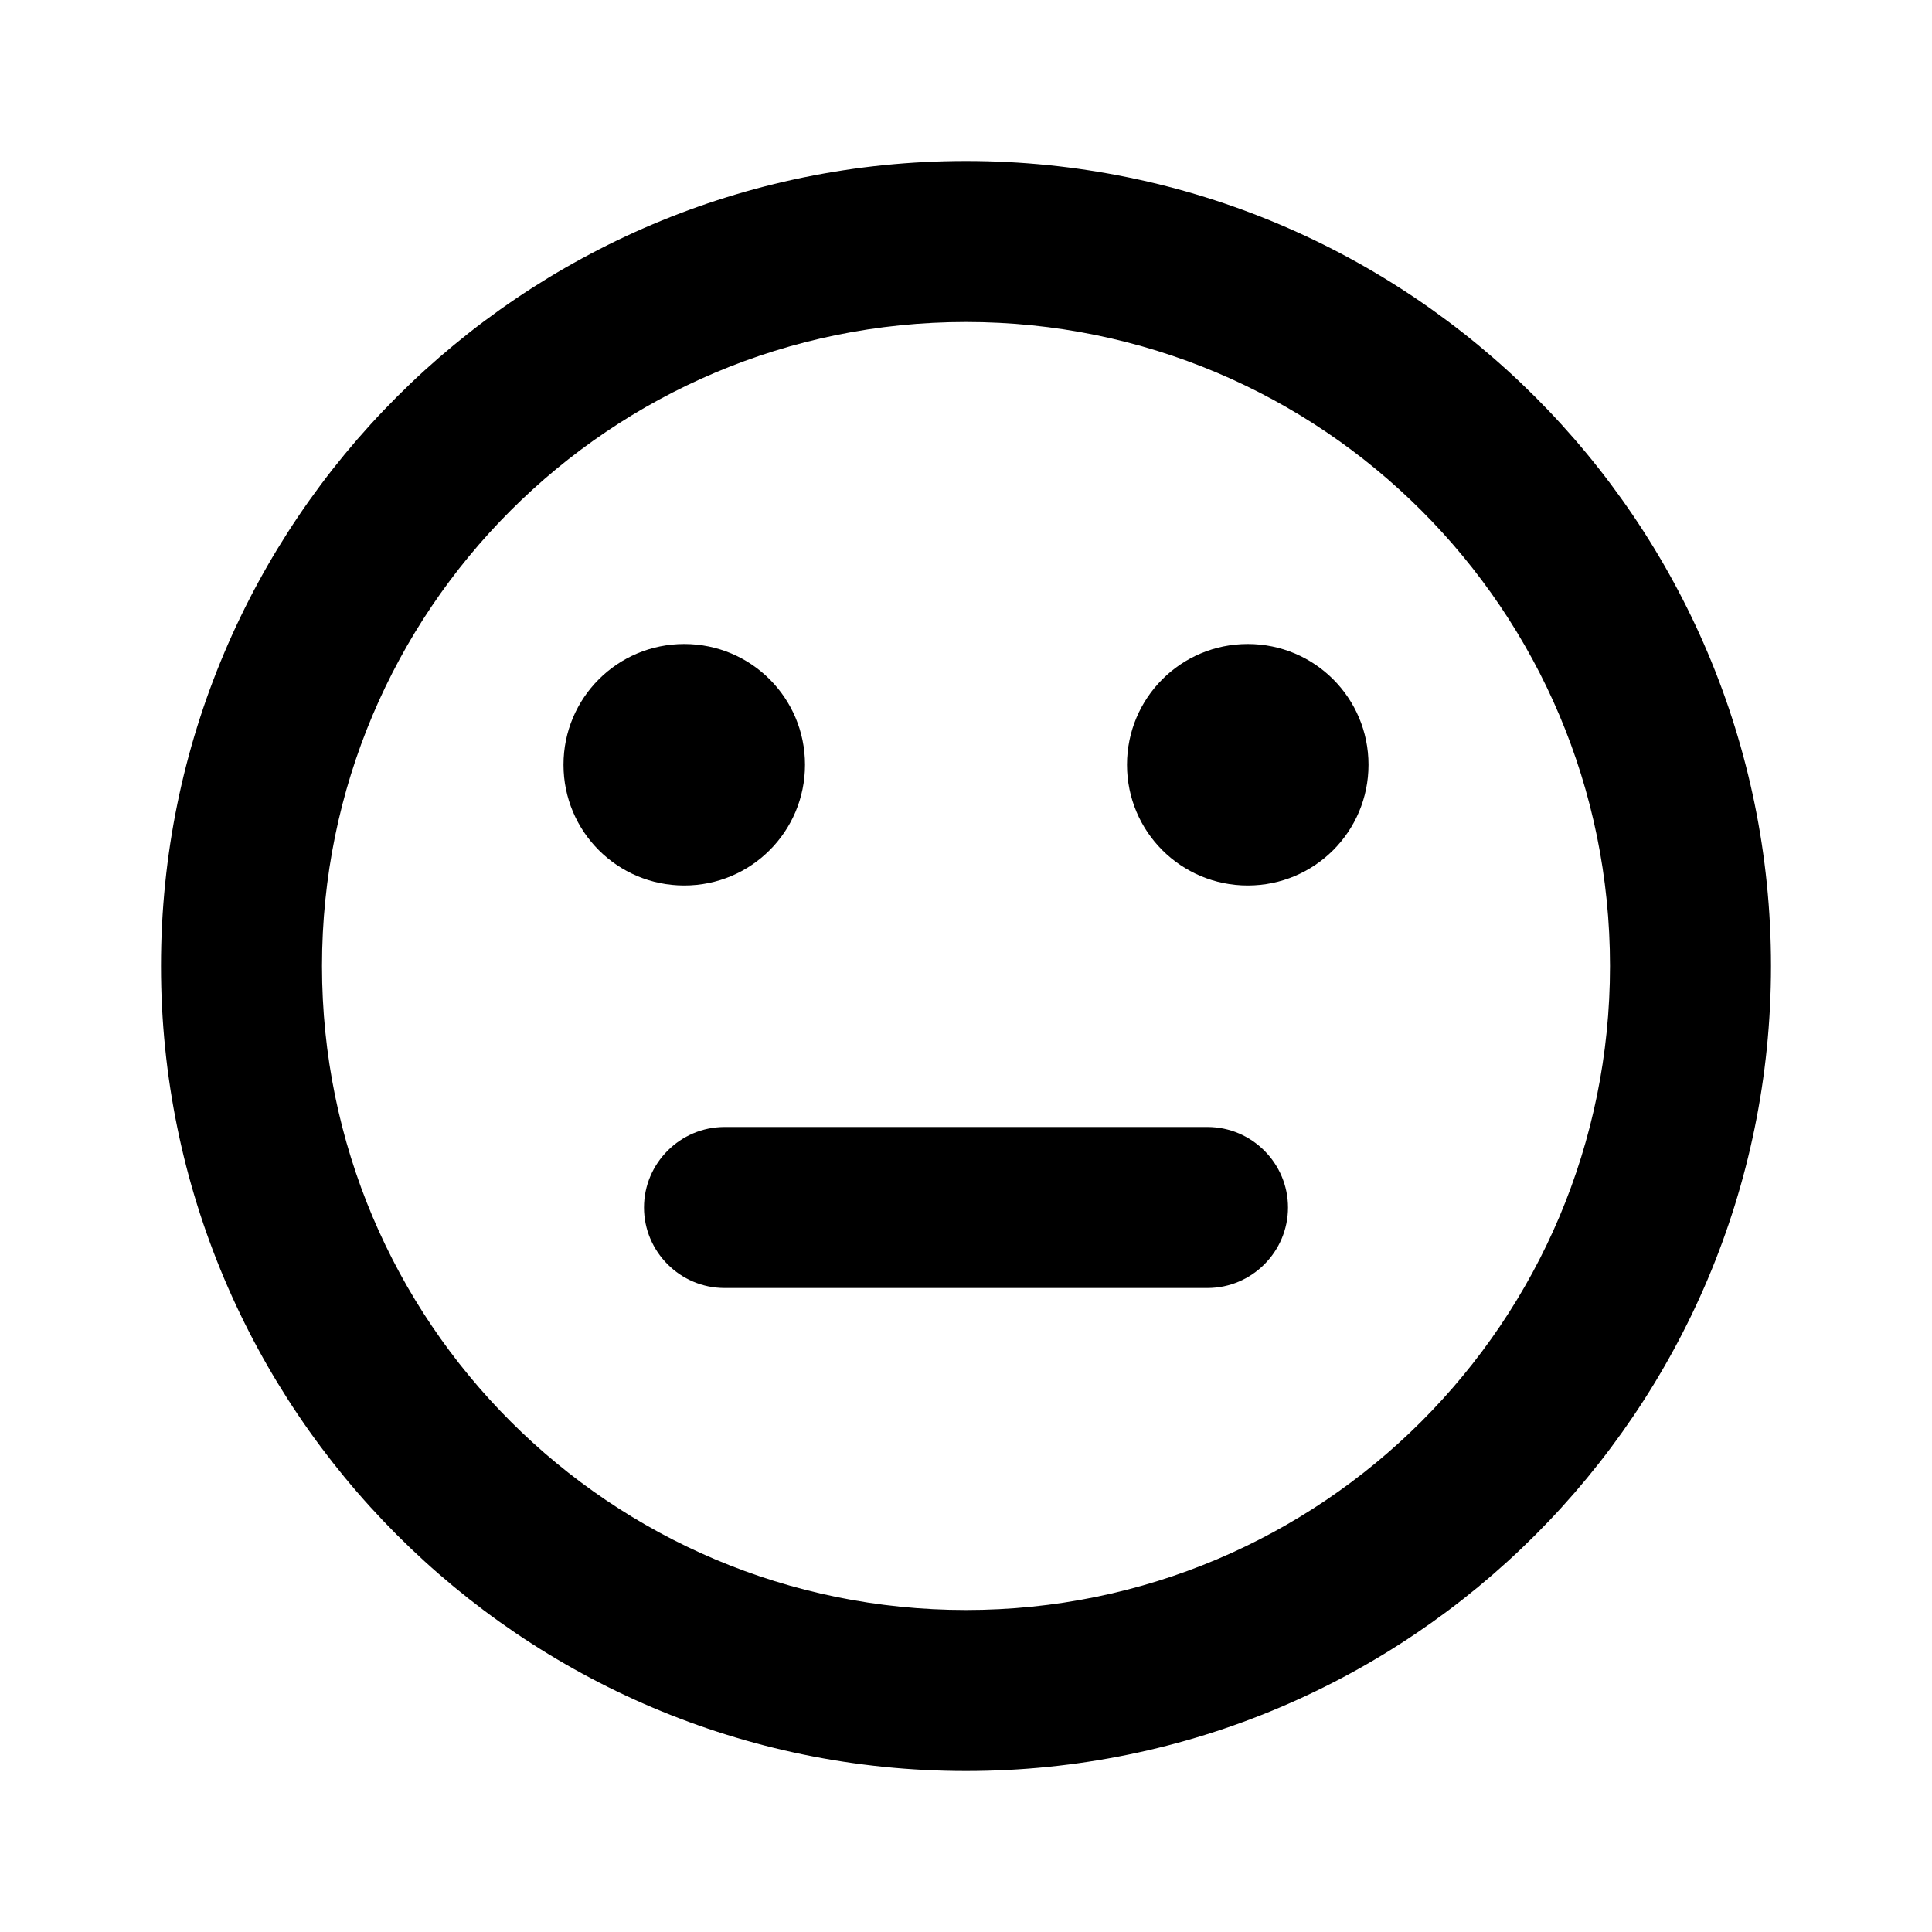
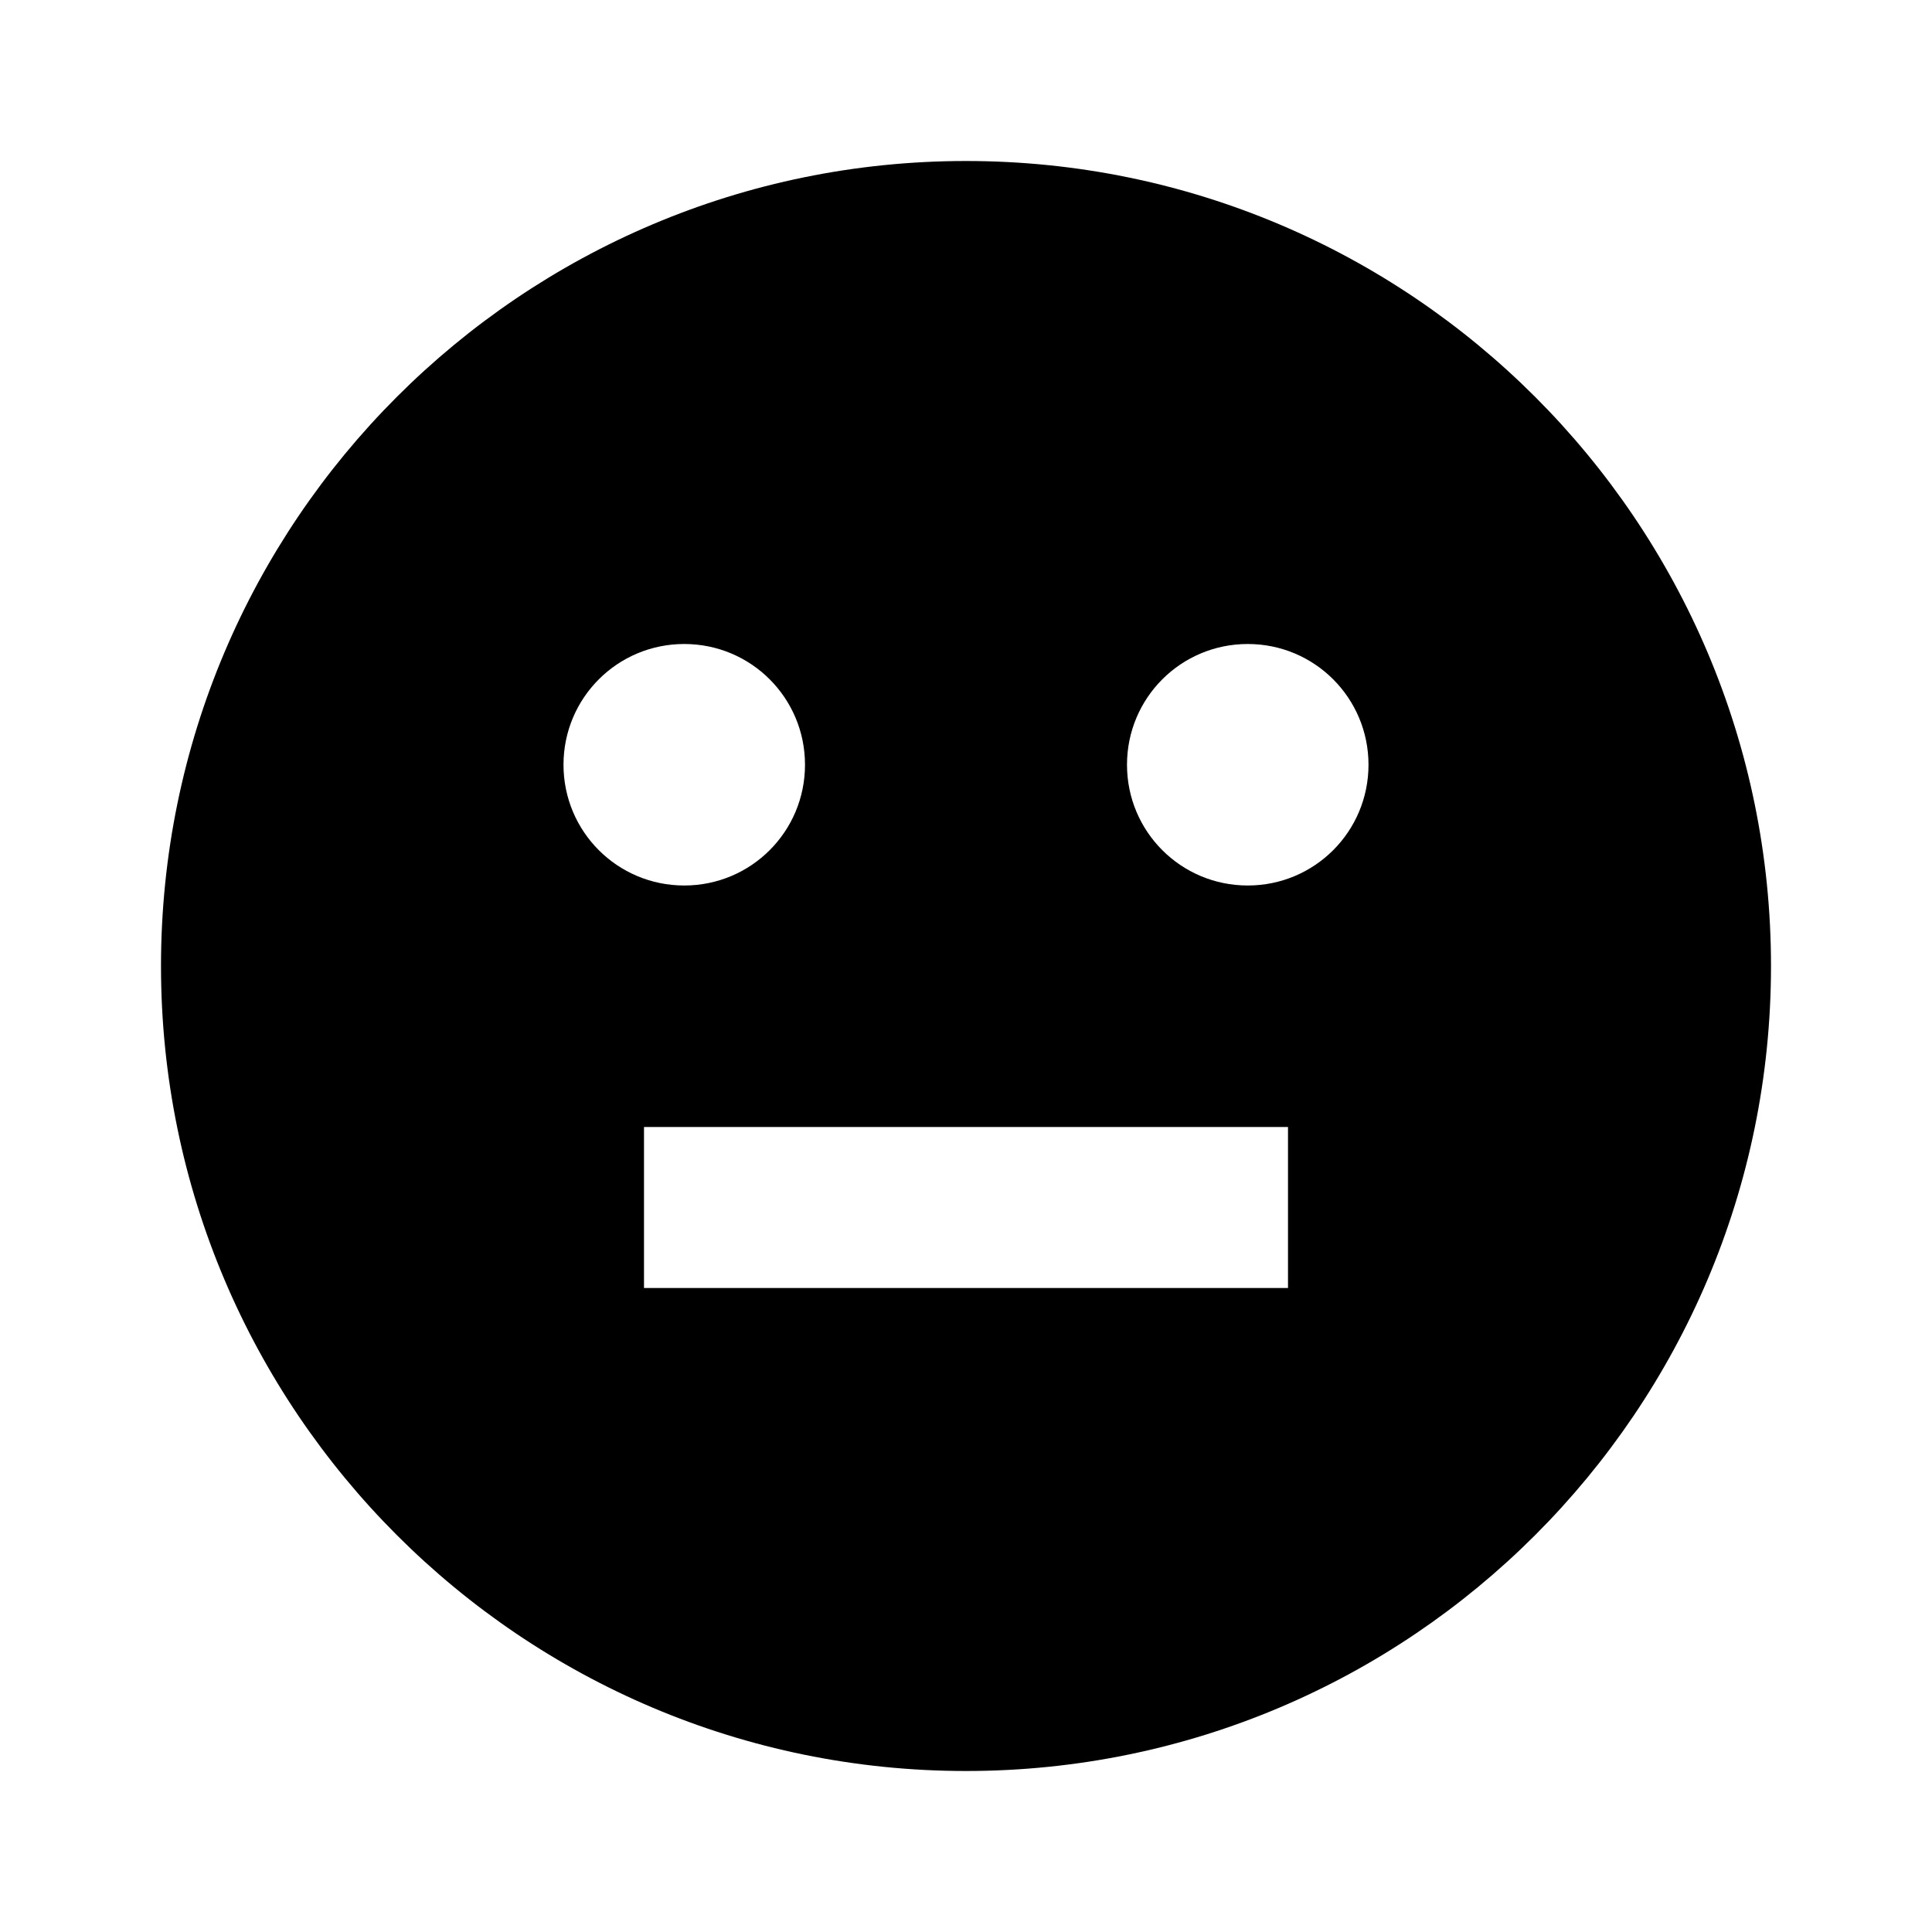
<svg xmlns="http://www.w3.org/2000/svg" version="1.1" width="24" height="24" viewBox="0 0 24 24">
-   <path d="M8.5,11C7.67,11 7,10.33 7,9.5C7,8.67 7.67,8 8.5,8C9.33,8 10,8.67 10,9.5C10,10.33 9.33,11 8.5,11M15.5,11C14.67,11 14,10.33 14,9.5C14,8.67 14.67,8 15.5,8C16.33,8 17,8.67 17,9.5C17,10.33 16.33,11 15.5,11M12,20C16.42,20 20,16.42 20,12C20,7.58 16.42,4 12,4C7.58,4 4,7.58 4,12C4,16.42 7.58,20 12,20M12,2C17.52,2 22,6.48 22,12C22,17.52 17.52,22 12,22C6.47,22 2,17.5 2,12C2,6.48 6.48,2 12,2M9,14H15C15.55,14 16,14.45 16,15C16,15.55 15.55,16 15,16H9C8.45,16 8,15.55 8,15C8,14.45 8.45,14 9,14Z" />
+   <path d="M12,2C6.48,2 2,6.48 2,12C2,17.52 6.48,22 12,22C17.52,22 22,17.52 22,12C22,6.48 17.52,2 12,2M7,9.5C7,8.67 7.67,8 8.5,8C9.33,8 10,8.67 10,9.5C10,10.33 9.33,11 8.5,11C7.67,11 7,10.33 7,9.5M16,16H8V14H16V16M15.5,11C14.67,11 14,10.33 14,9.5C14,8.67 14.67,8 15.5,8C16.33,8 17,8.67 17,9.5C17,10.33 16.33,11 15.5,11Z" />
</svg>
